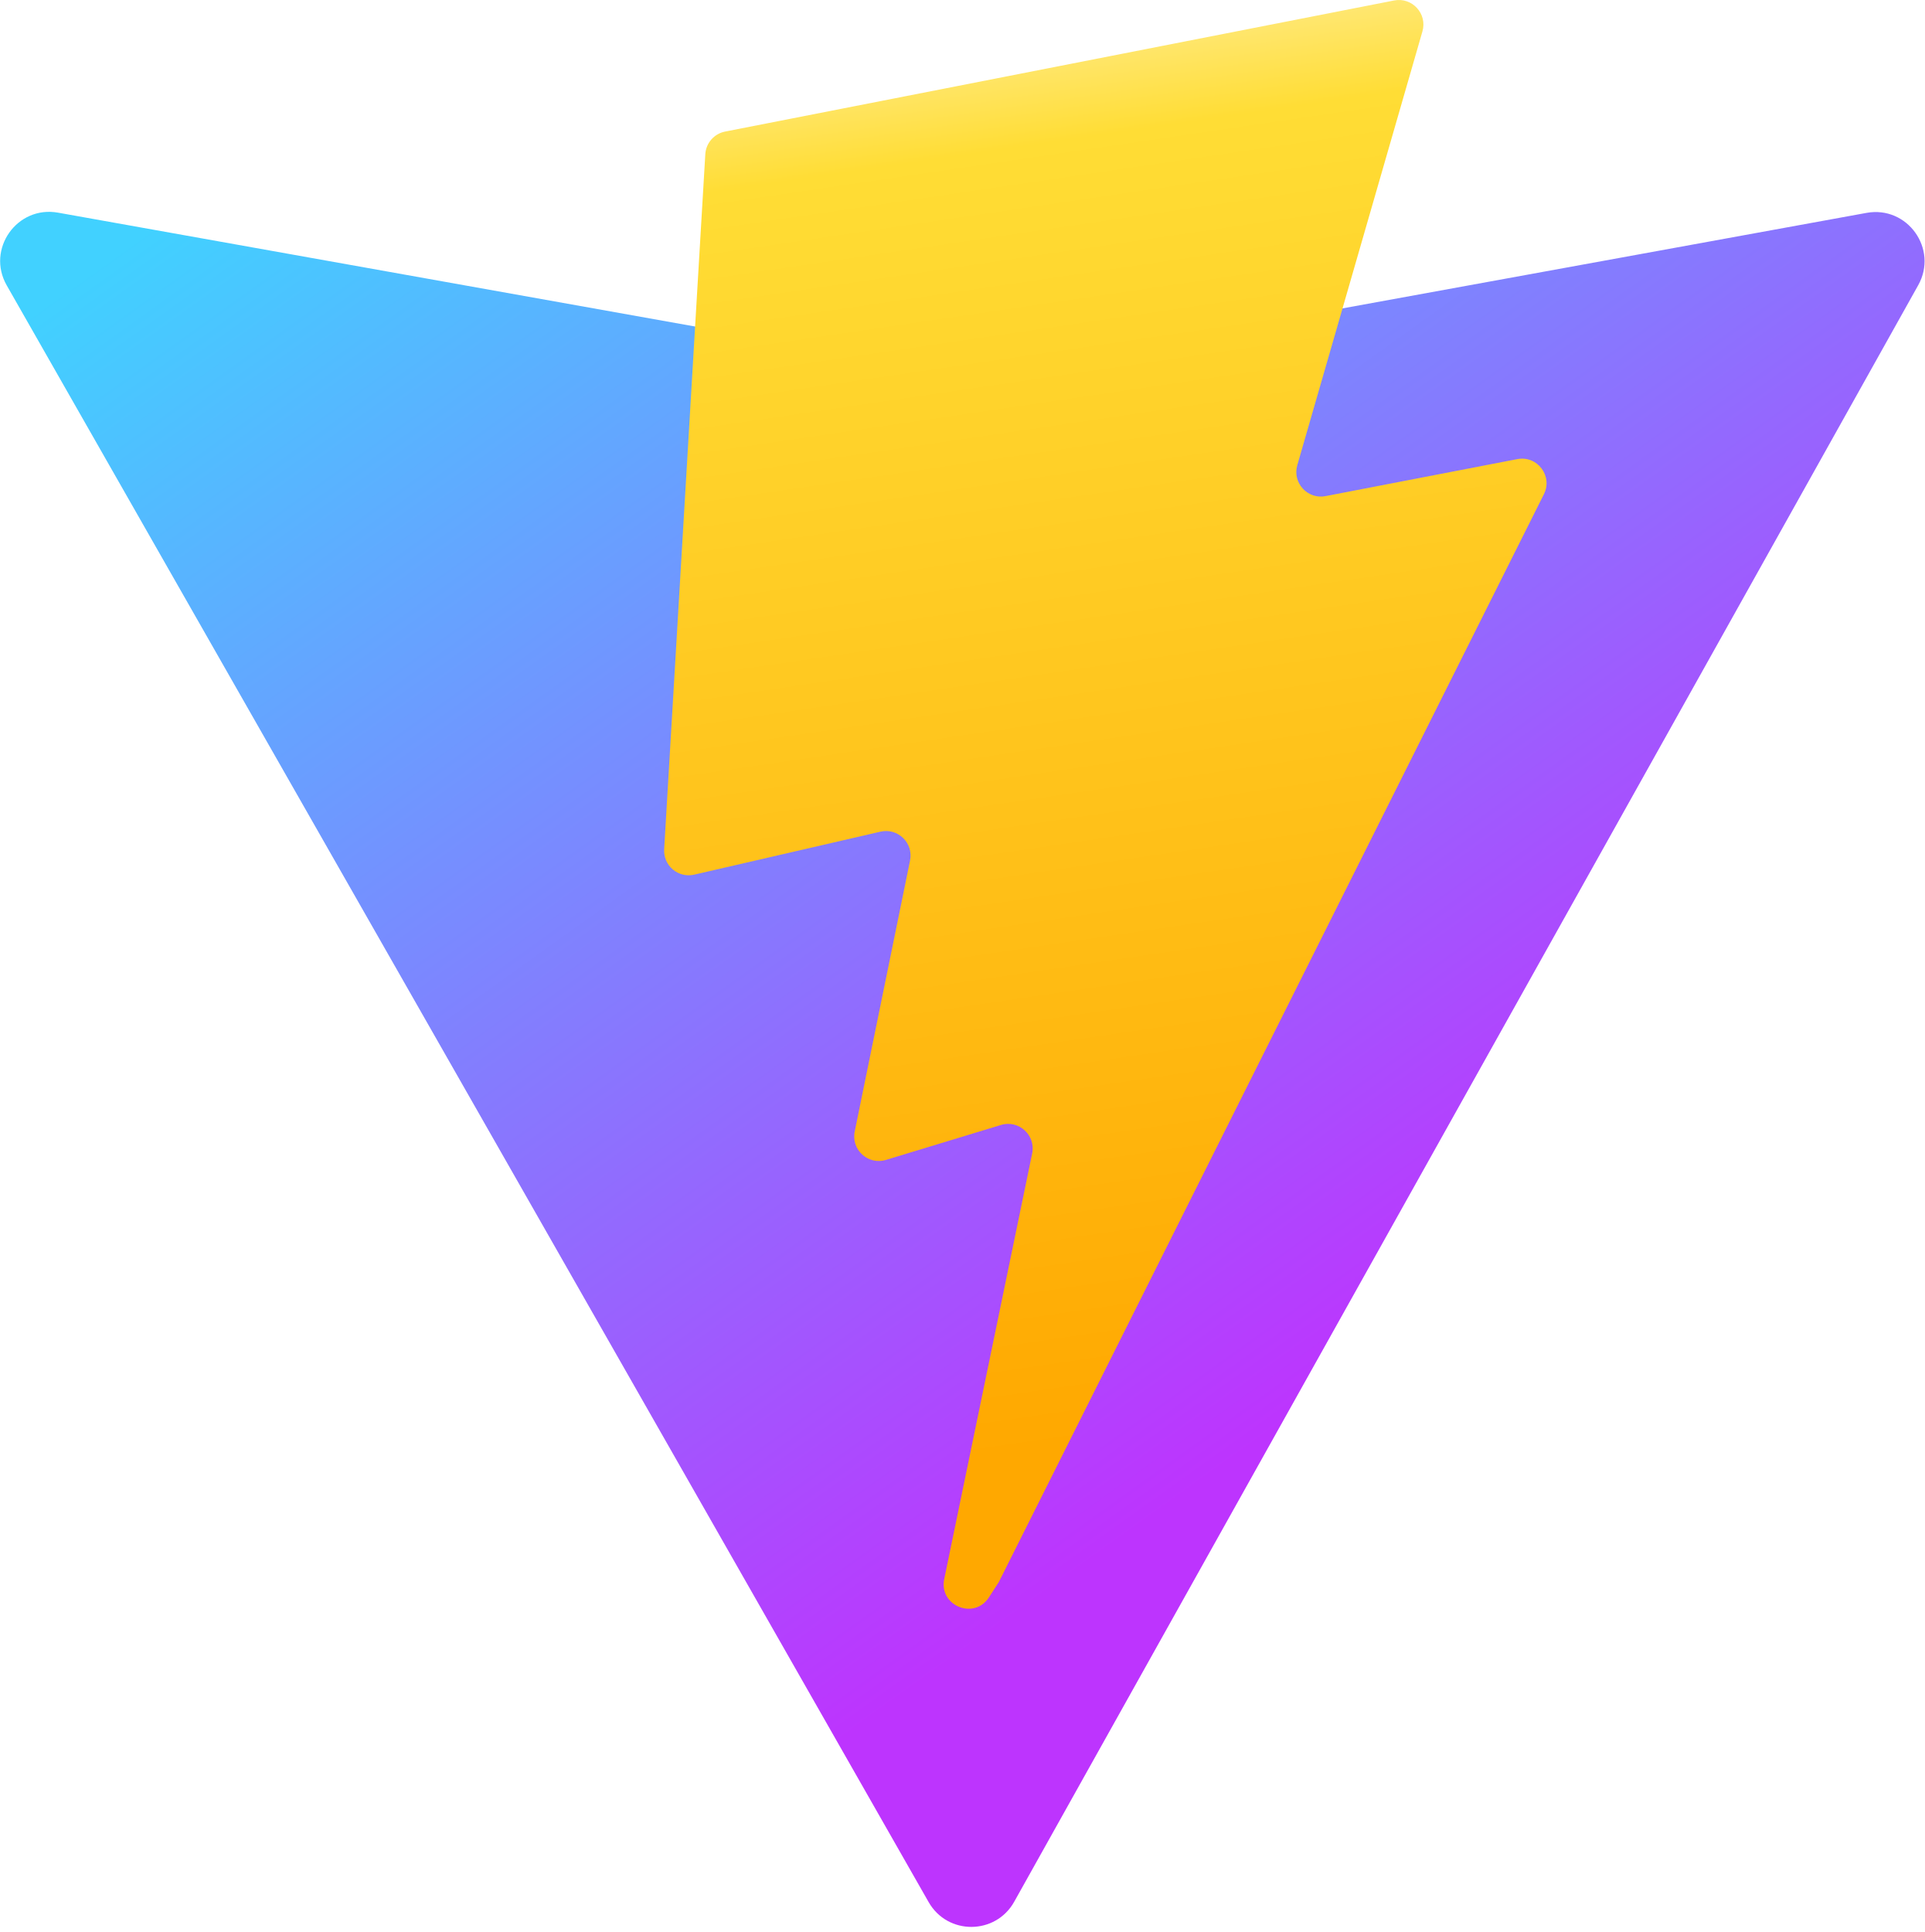
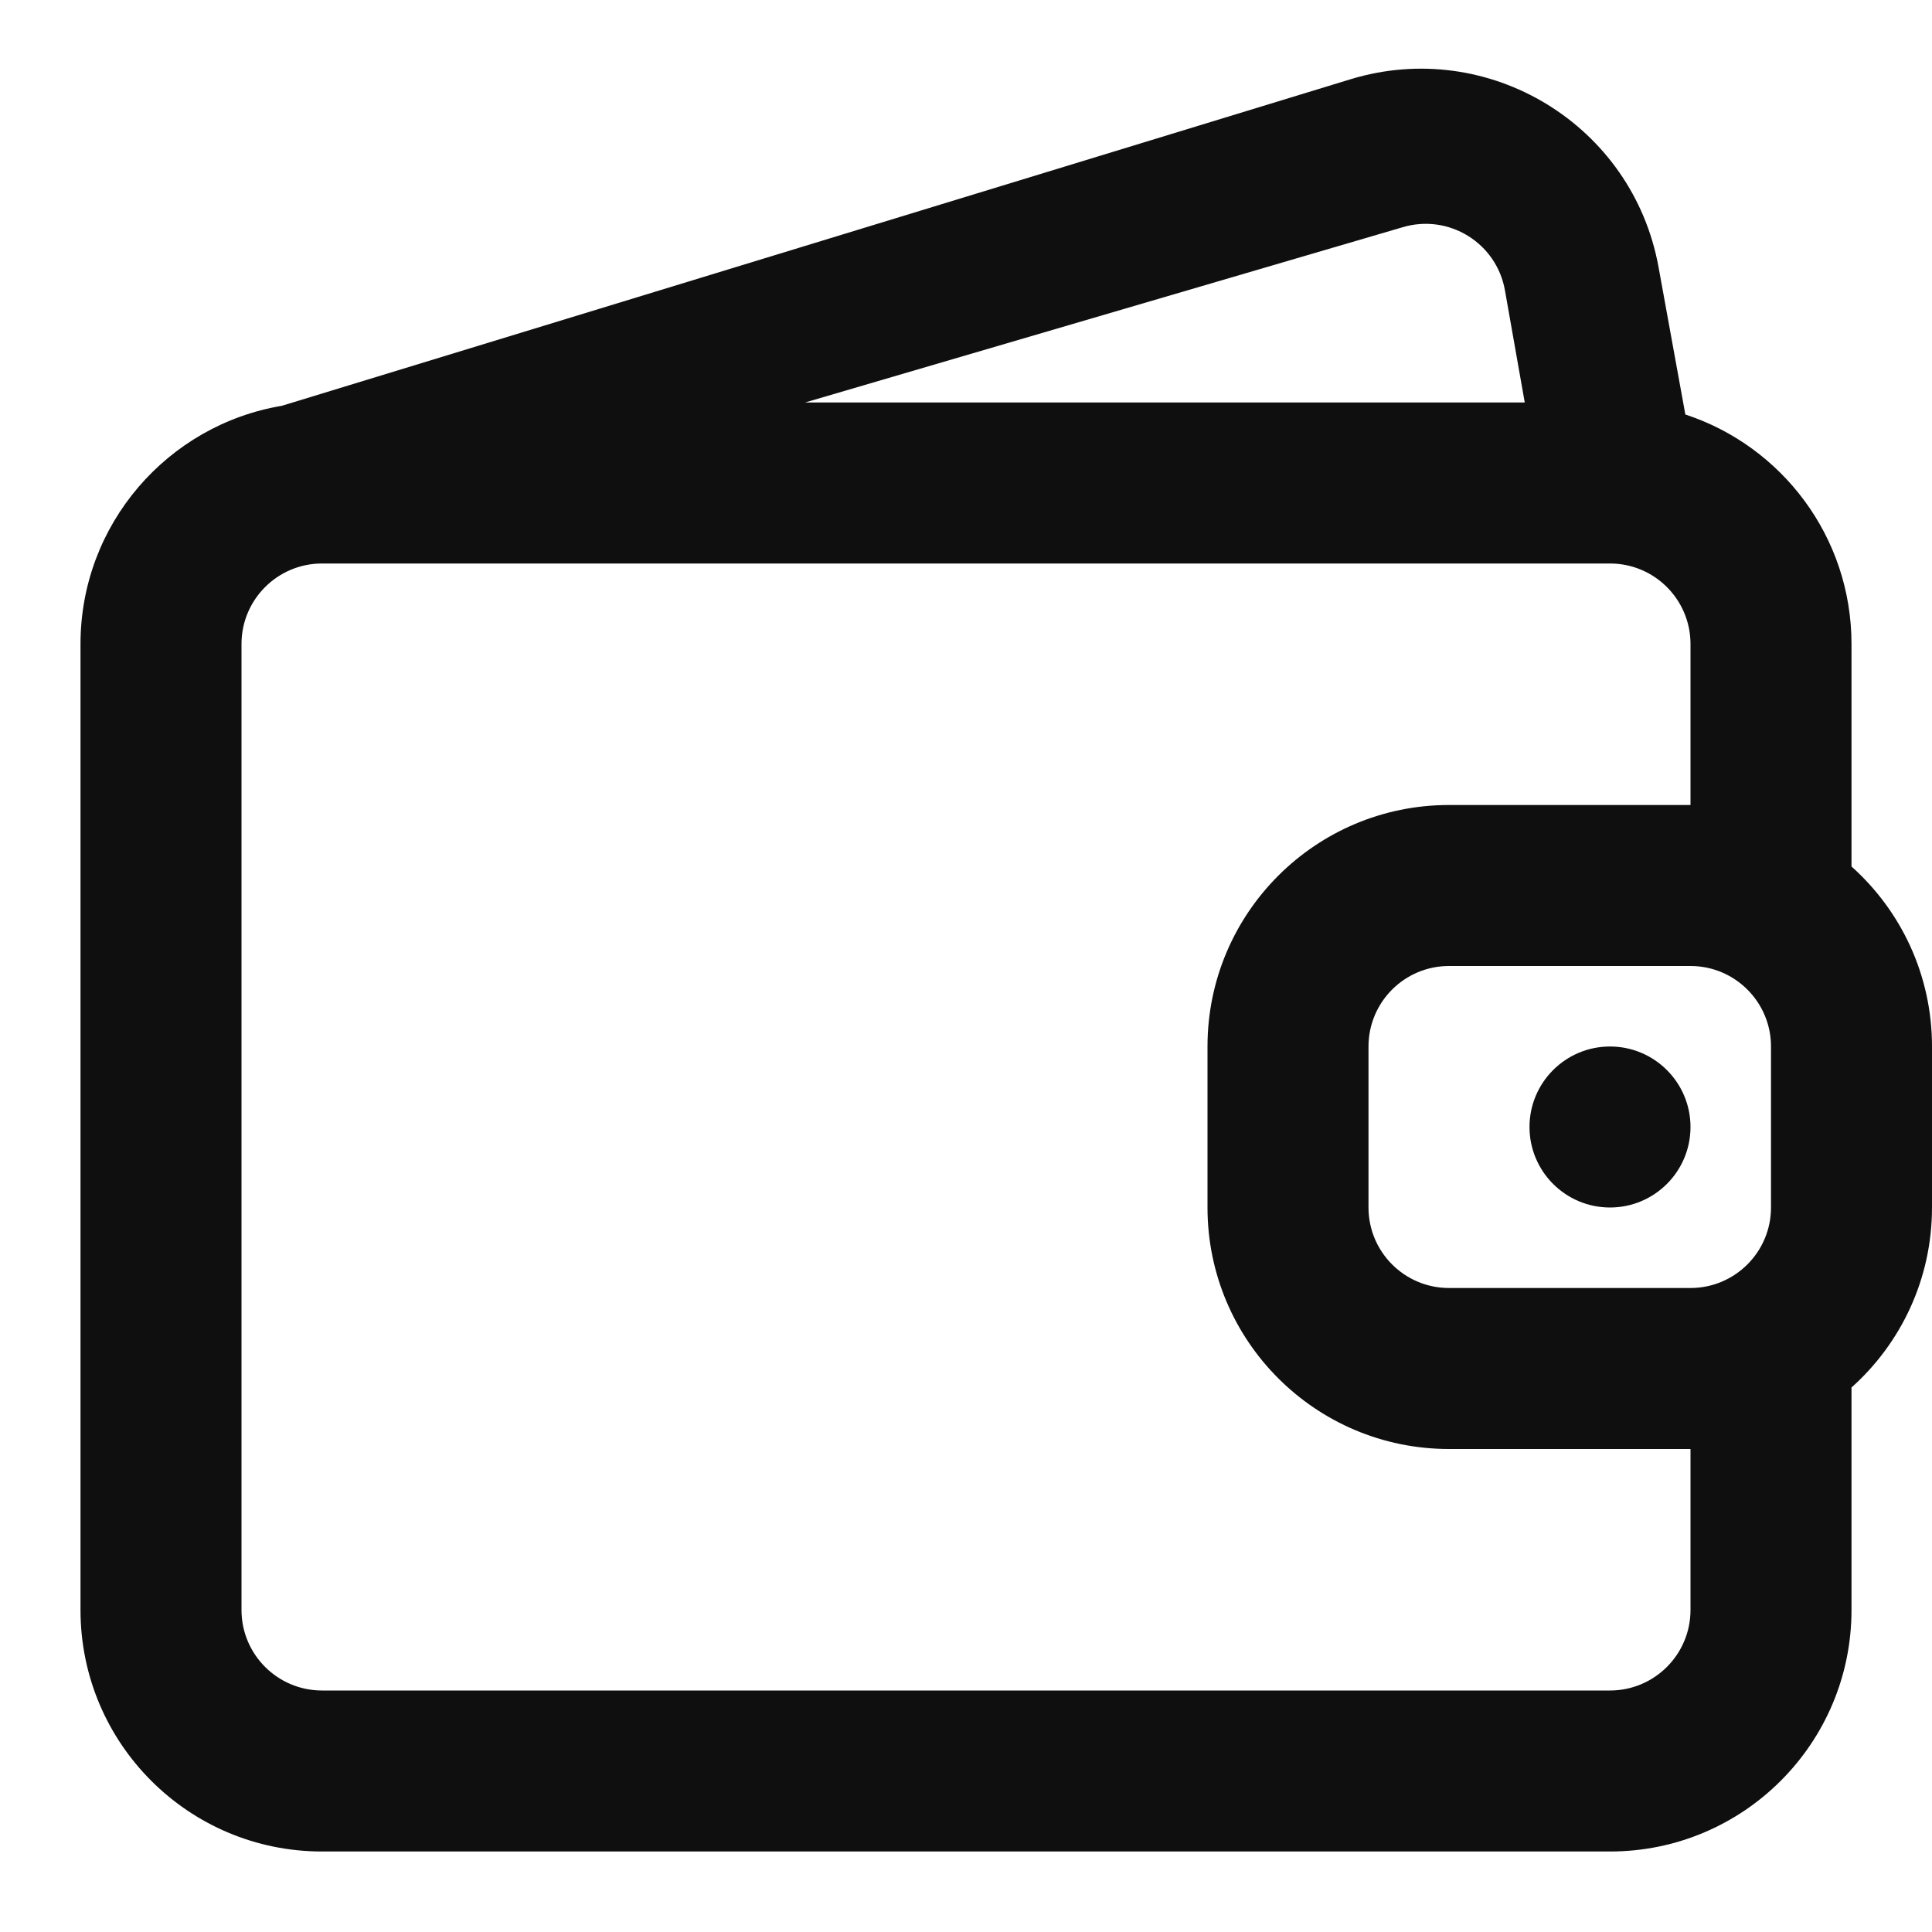
- <svg xmlns="http://www.w3.org/2000/svg" aria-hidden="true" role="img" class="iconify iconify--logos" width="31.88" height="32" preserveAspectRatio="xMidYMid meet" viewBox="0 0 256 257">
-   <defs>
-     <linearGradient id="IconifyId1813088fe1fbc01fb466" x1="-.828%" x2="57.636%" y1="7.652%" y2="78.411%">
-       <stop offset="0%" stop-color="#41D1FF" />
-       <stop offset="100%" stop-color="#BD34FE" />
-     </linearGradient>
-     <linearGradient id="IconifyId1813088fe1fbc01fb467" x1="43.376%" x2="50.316%" y1="2.242%" y2="89.03%">
-       <stop offset="0%" stop-color="#FFEA83" />
-       <stop offset="8.333%" stop-color="#FFDD35" />
-       <stop offset="100%" stop-color="#FFA800" />
-     </linearGradient>
-   </defs>
-   <path fill="url(#IconifyId1813088fe1fbc01fb466)" d="M255.153 37.938L134.897 252.976c-2.483 4.44-8.862 4.466-11.382.048L.875 37.958c-2.746-4.814 1.371-10.646 6.827-9.67l120.385 21.517a6.537 6.537 0 0 0 2.322-.004l117.867-21.483c5.438-.991 9.574 4.796 6.877 9.62Z" />
-   <path fill="url(#IconifyId1813088fe1fbc01fb467)" d="M185.432.063L96.44 17.501a3.268 3.268 0 0 0-2.634 3.014l-5.474 92.456a3.268 3.268 0 0 0 3.997 3.378l24.777-5.718c2.318-.535 4.413 1.507 3.936 3.838l-7.361 36.047c-.495 2.426 1.782 4.5 4.151 3.78l15.304-4.649c2.372-.72 4.652 1.36 4.15 3.788l-11.698 56.621c-.732 3.542 3.979 5.473 5.943 2.437l1.313-2.028l72.516-144.72c1.215-2.423-.88-5.186-3.54-4.672l-25.505 4.922c-2.396.462-4.435-1.77-3.759-4.114l16.646-57.705c.677-2.35-1.37-4.583-3.769-4.113Z" />
+ <svg xmlns="http://www.w3.org/2000/svg" width="800px" height="800px" viewBox="0 0 24 24" fill="none">
+   <path d="M20 15C20.552 15 21 14.552 21 14C21 13.448 20.552 13 20 13C19.448 13 19 13.448 19 14C19 14.552 19.448 15 20 15Z" fill="#0F0F0F" />
+   <path fill-rule="evenodd" clip-rule="evenodd" d="M16.775 0.985C18.492 0.461 20.282 1.551 20.603 3.318L20.936 5.149C22.135 5.542 23 6.67 23 8V10.764C23.614 11.313 24 12.111 24 13V15C24 15.889 23.614 16.687 23 17.236V20C23 21.657 21.657 23 20 23H4C2.343 23 1 21.657 1 20V8C1 6.513 2.082 5.279 3.501 5.041L16.775 0.985ZM21 16C21.552 16 22 15.552 22 15V13C22 12.448 21.552 12 21 12H18C17.448 12 17 12.448 17 13V15C17 15.552 17.448 16 18 16H21ZM21 18V20C21 20.552 20.552 21 20 21H4C3.448 21 3 20.552 3 20V8C3 7.448 3.448 7 4 7H20C20.55 7 20.996 7.444 21 7.993L21 10H18C16.343 10 15 11.343 15 13V15C15 16.657 16.343 18 18 18H21ZM18.695 3.607L18.941 5H10L17.423 2.823C17.997 2.651 18.591 3.018 18.695 3.607Z" fill="#0F0F0F" />
</svg>
